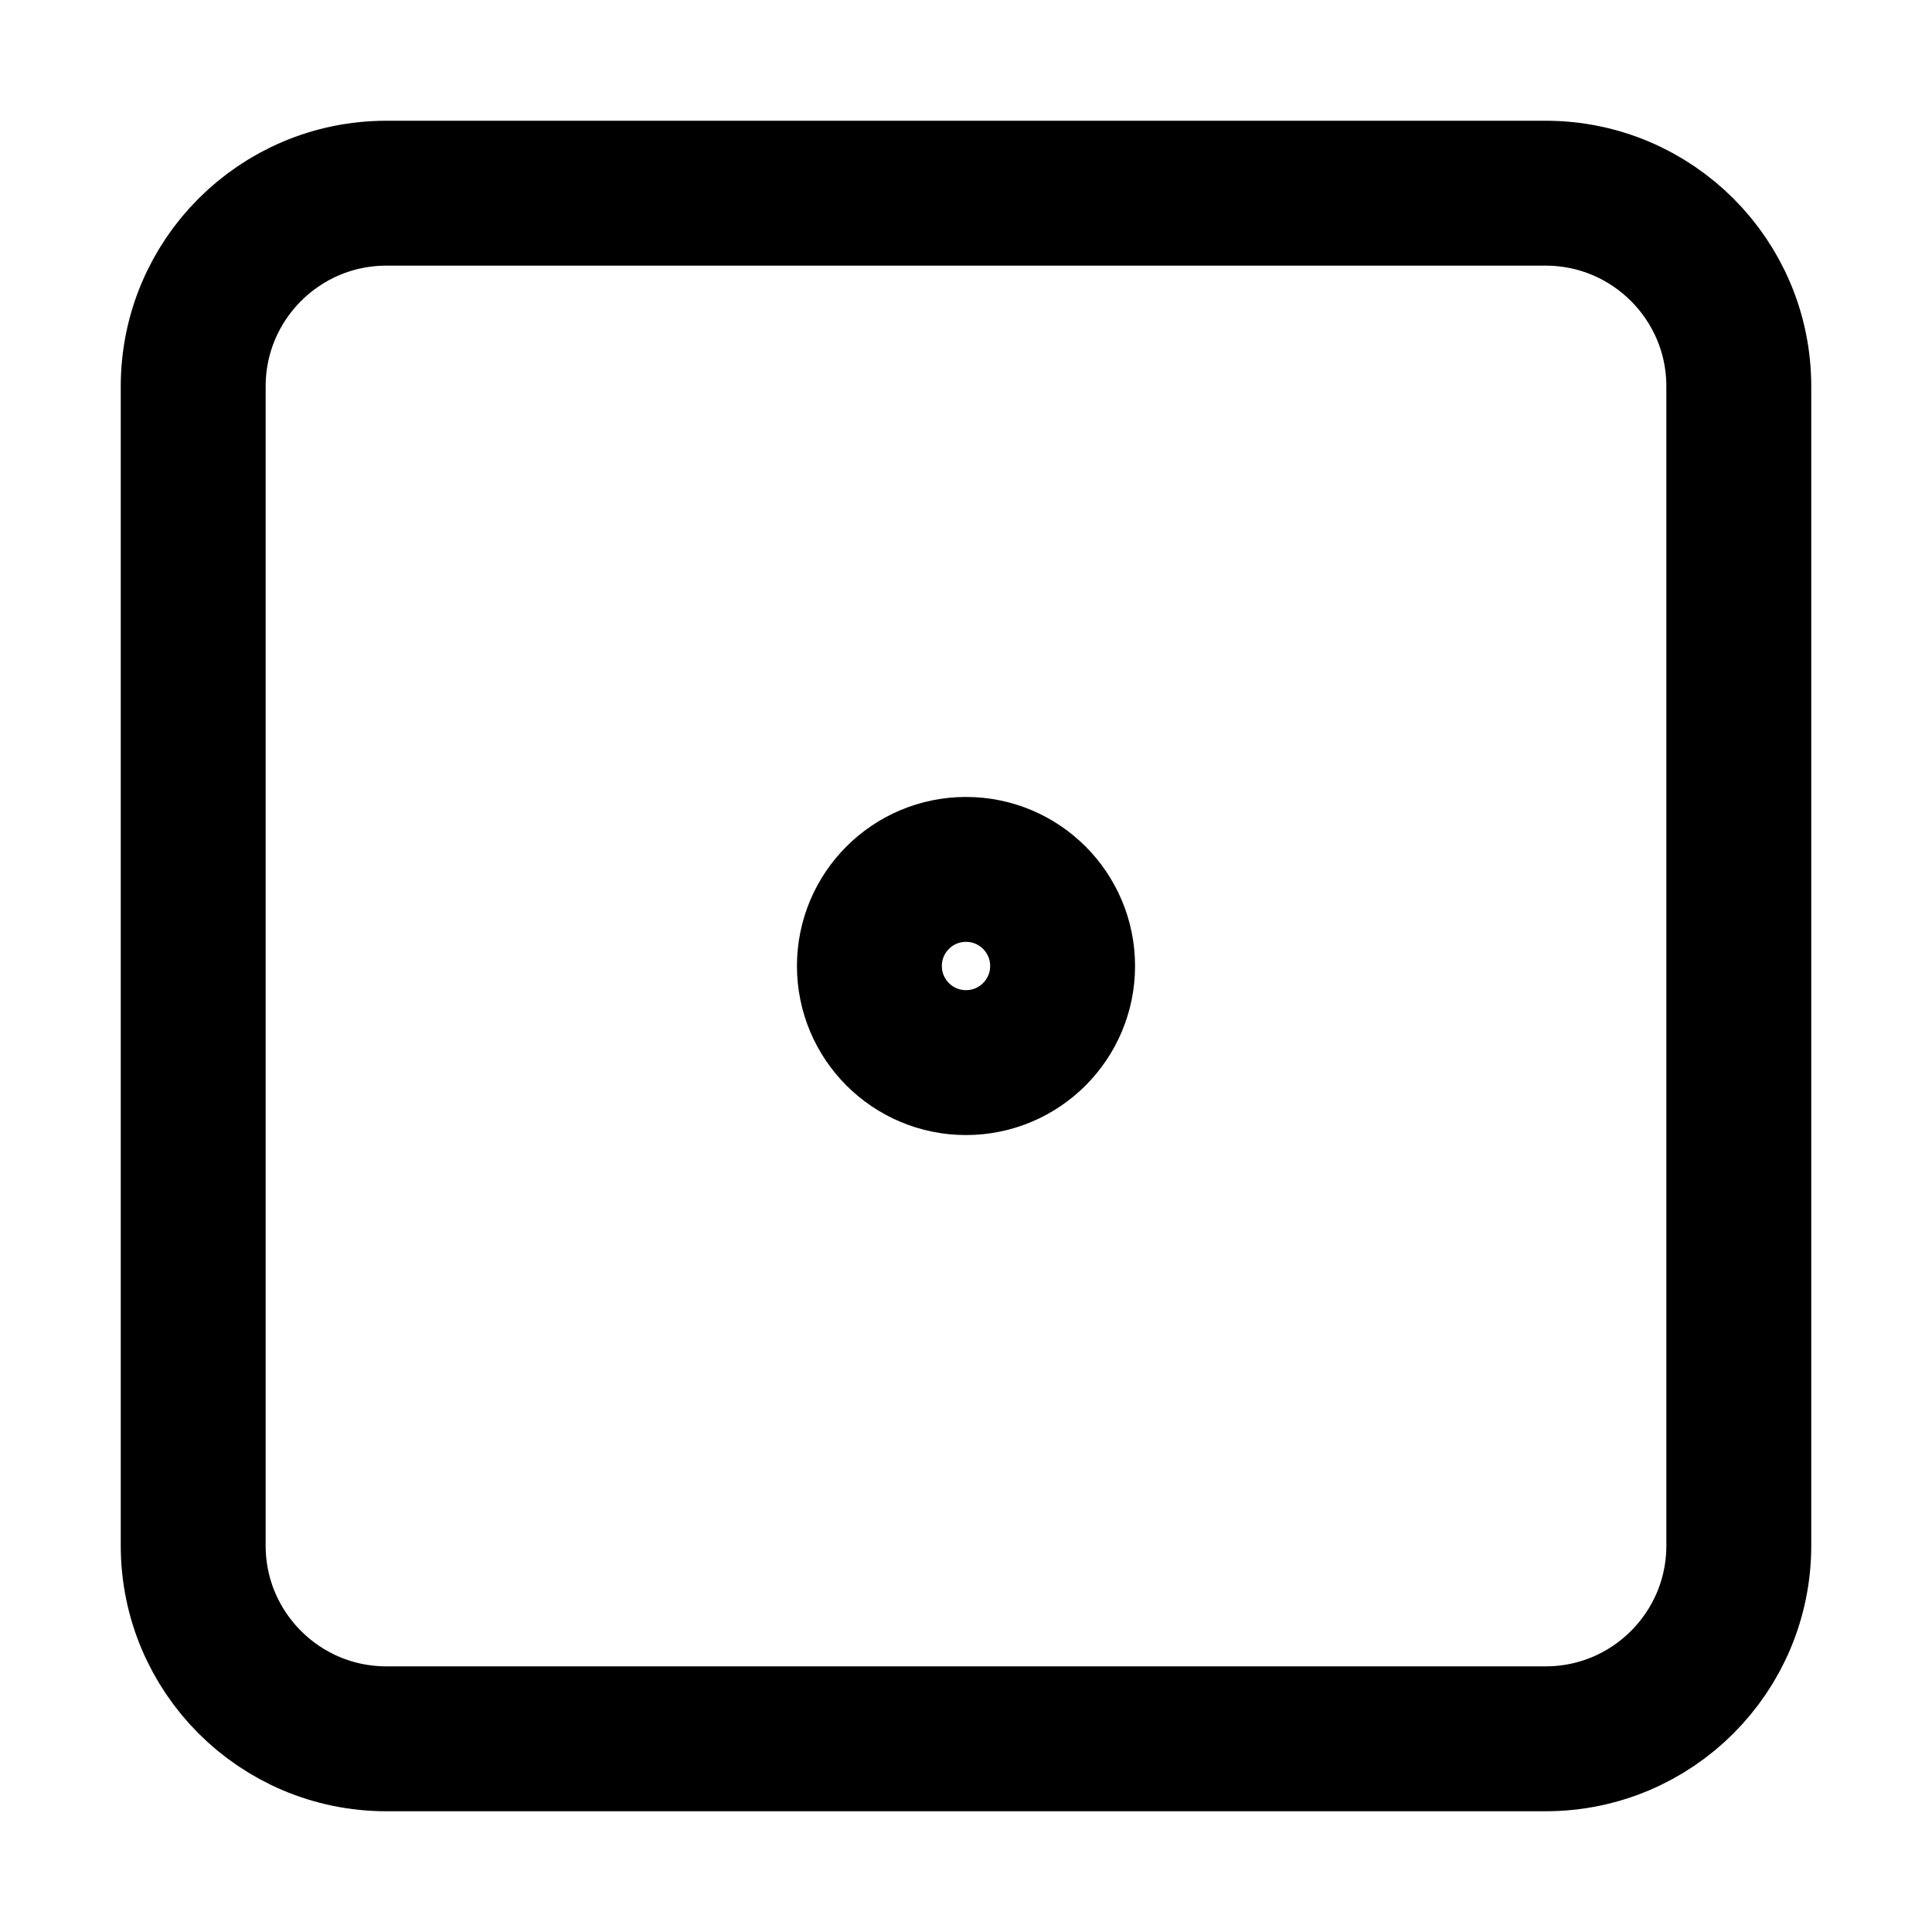
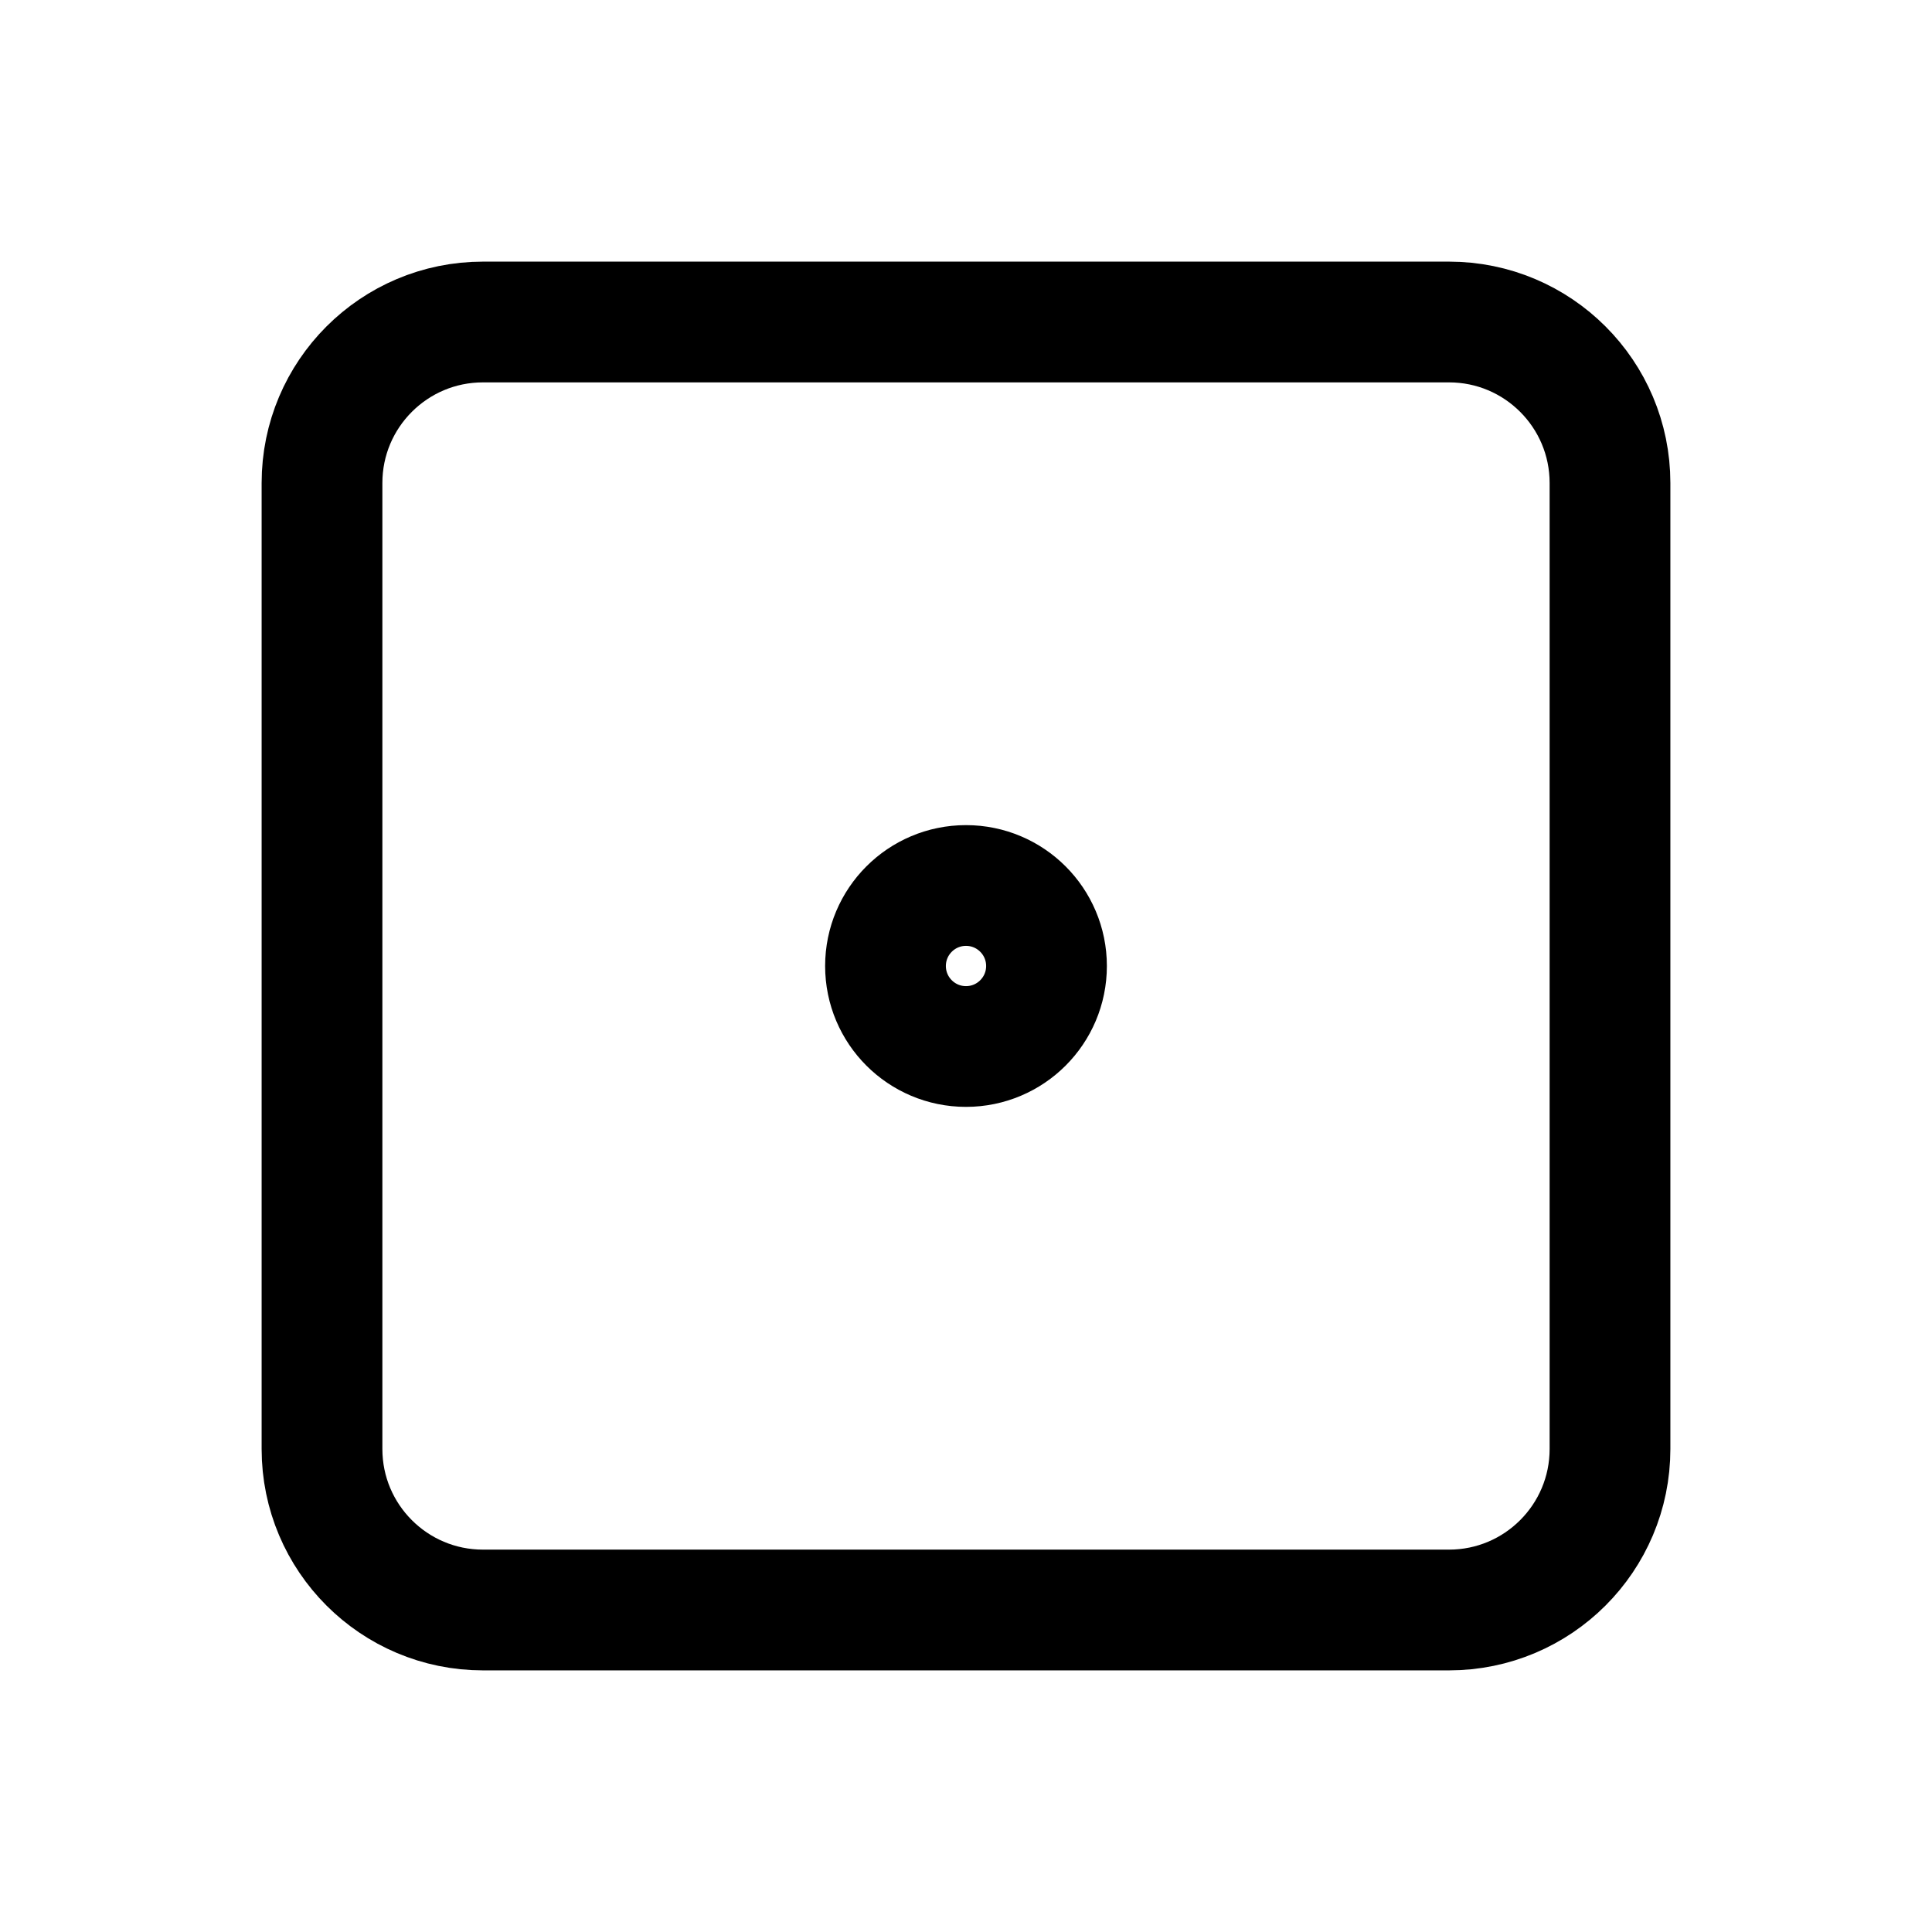
- <svg xmlns="http://www.w3.org/2000/svg" viewBox="2 2 20 20" stroke-width="1.5" stroke="currentColor" fill="none" stroke-linecap="round" stroke-linejoin="round">
+ <svg xmlns="http://www.w3.org/2000/svg" viewBox="0 0 24 24" stroke-width="1.5" stroke="currentColor" fill="none" stroke-linecap="round" stroke-linejoin="round">
  <rect x="4" y="4" width="16" height="16" rx="2" />
  <circle cx="12" cy="12" r="1" />
</svg>
